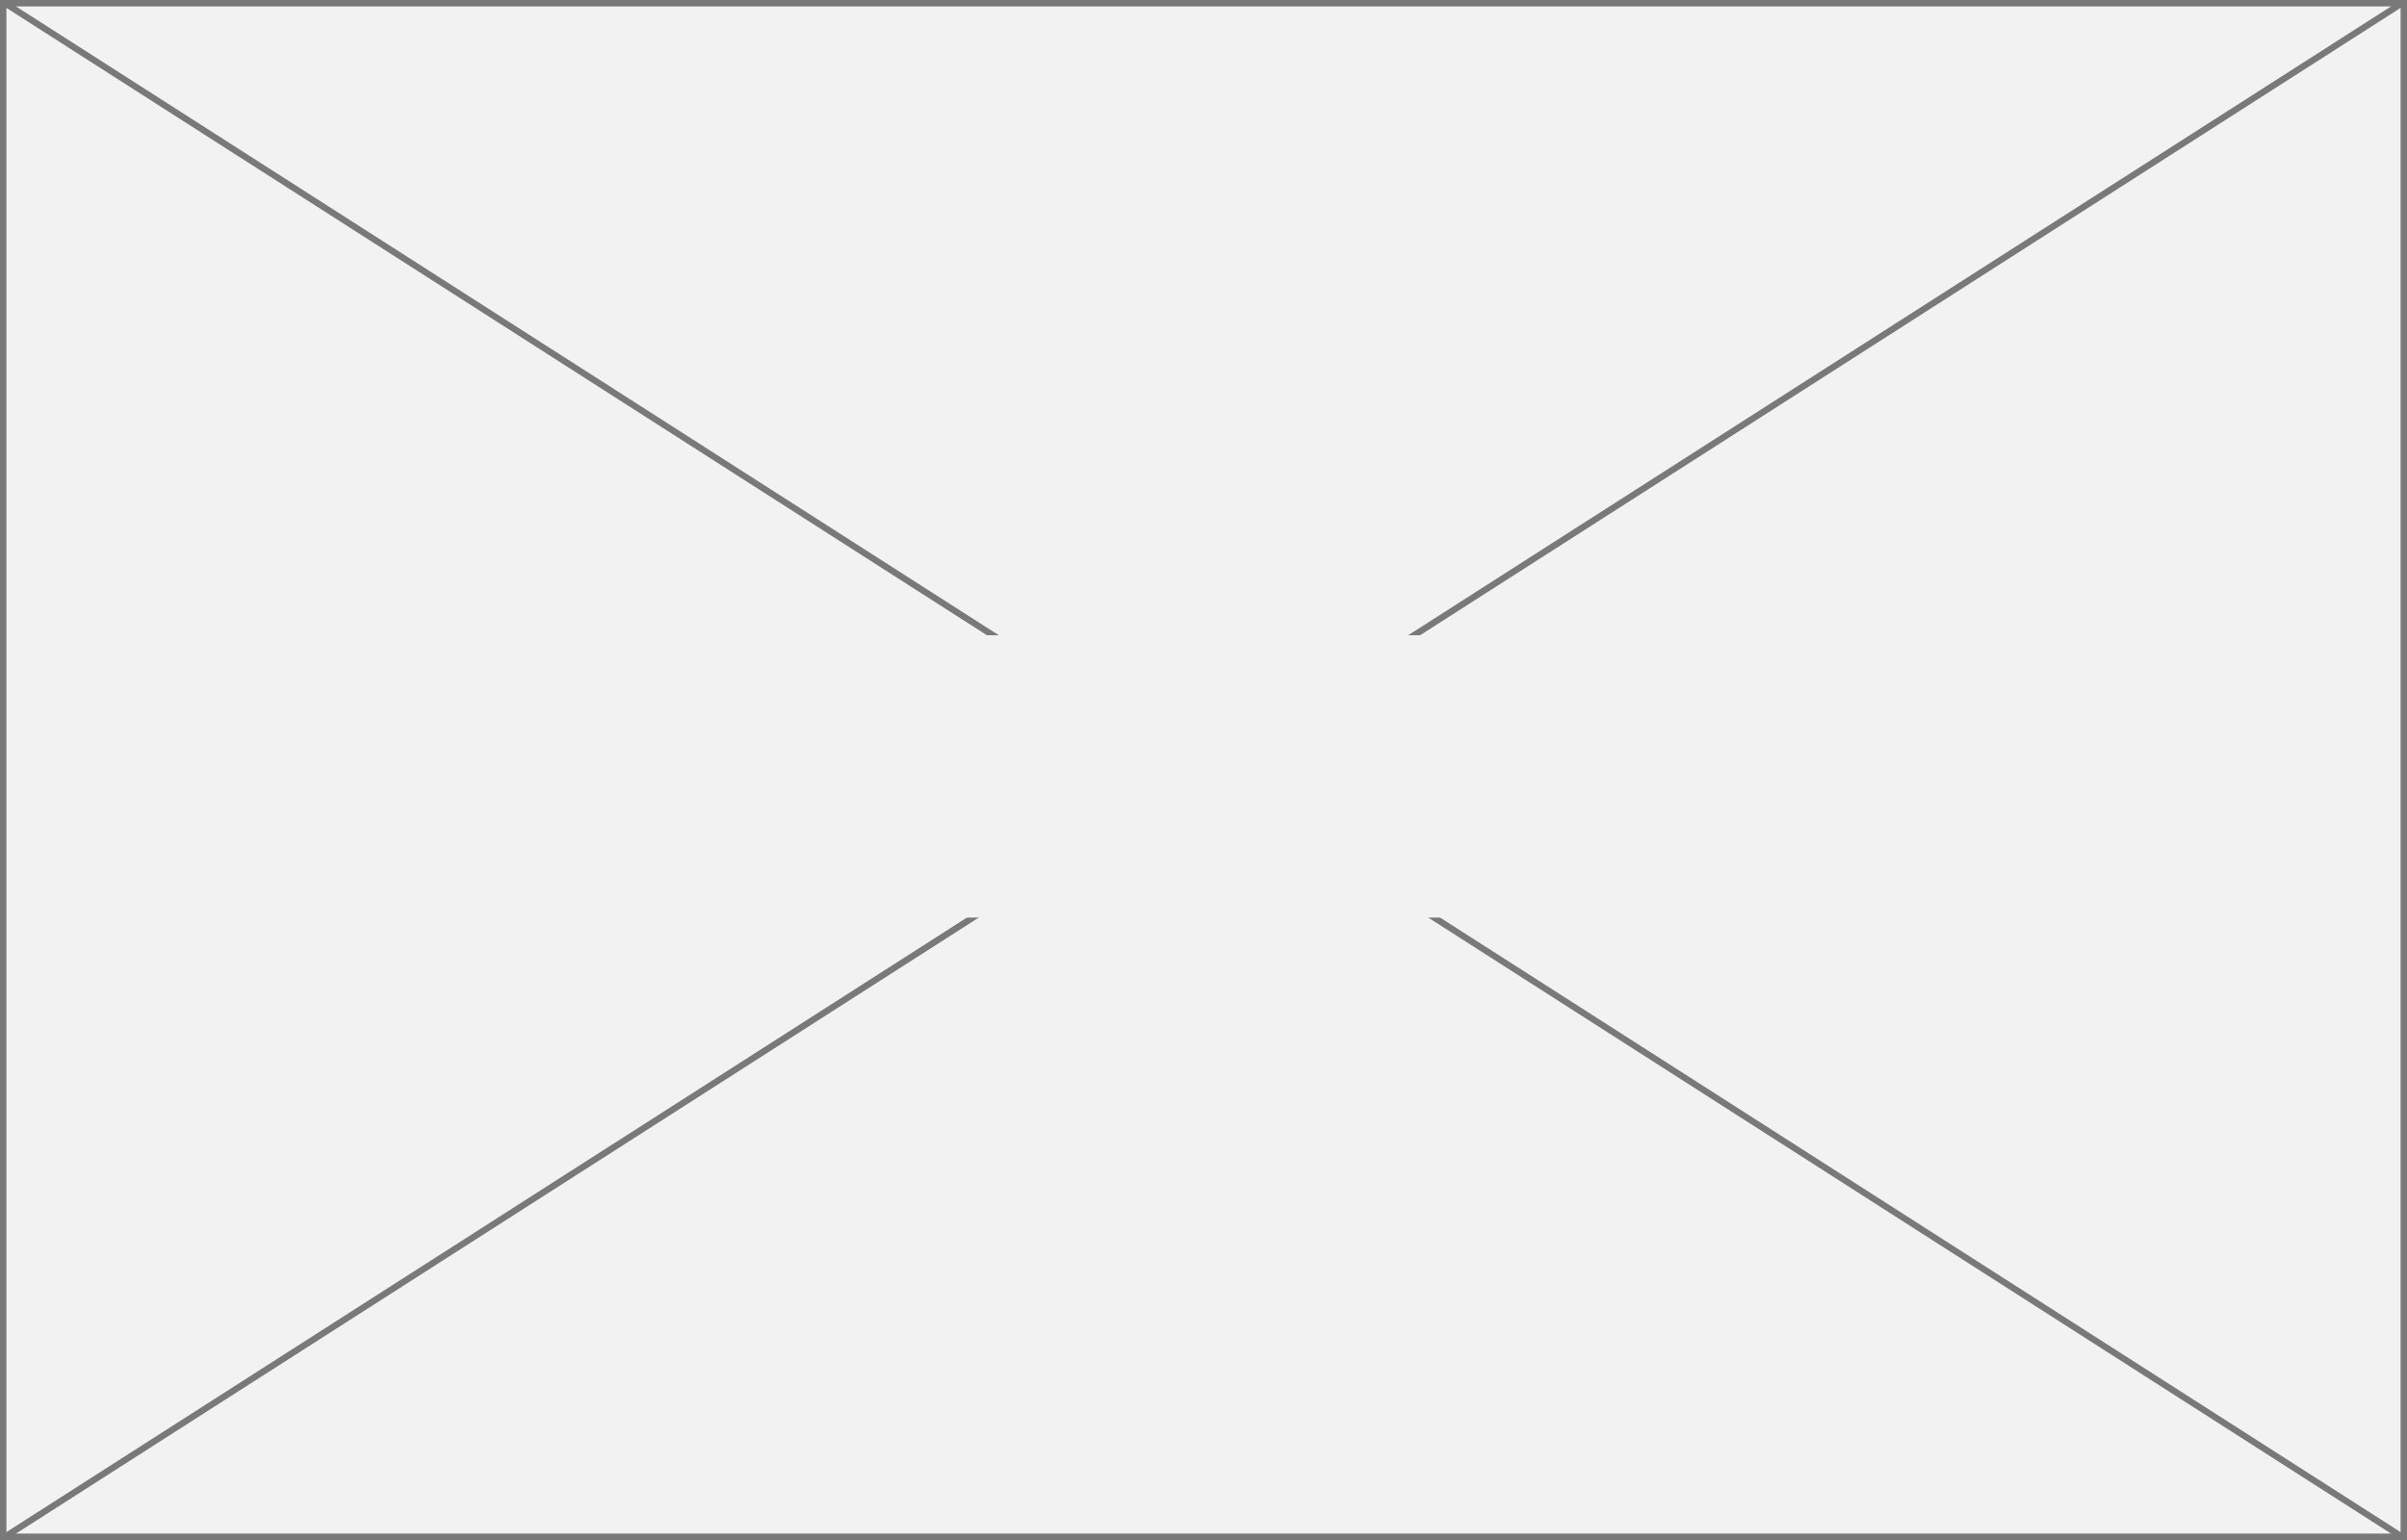
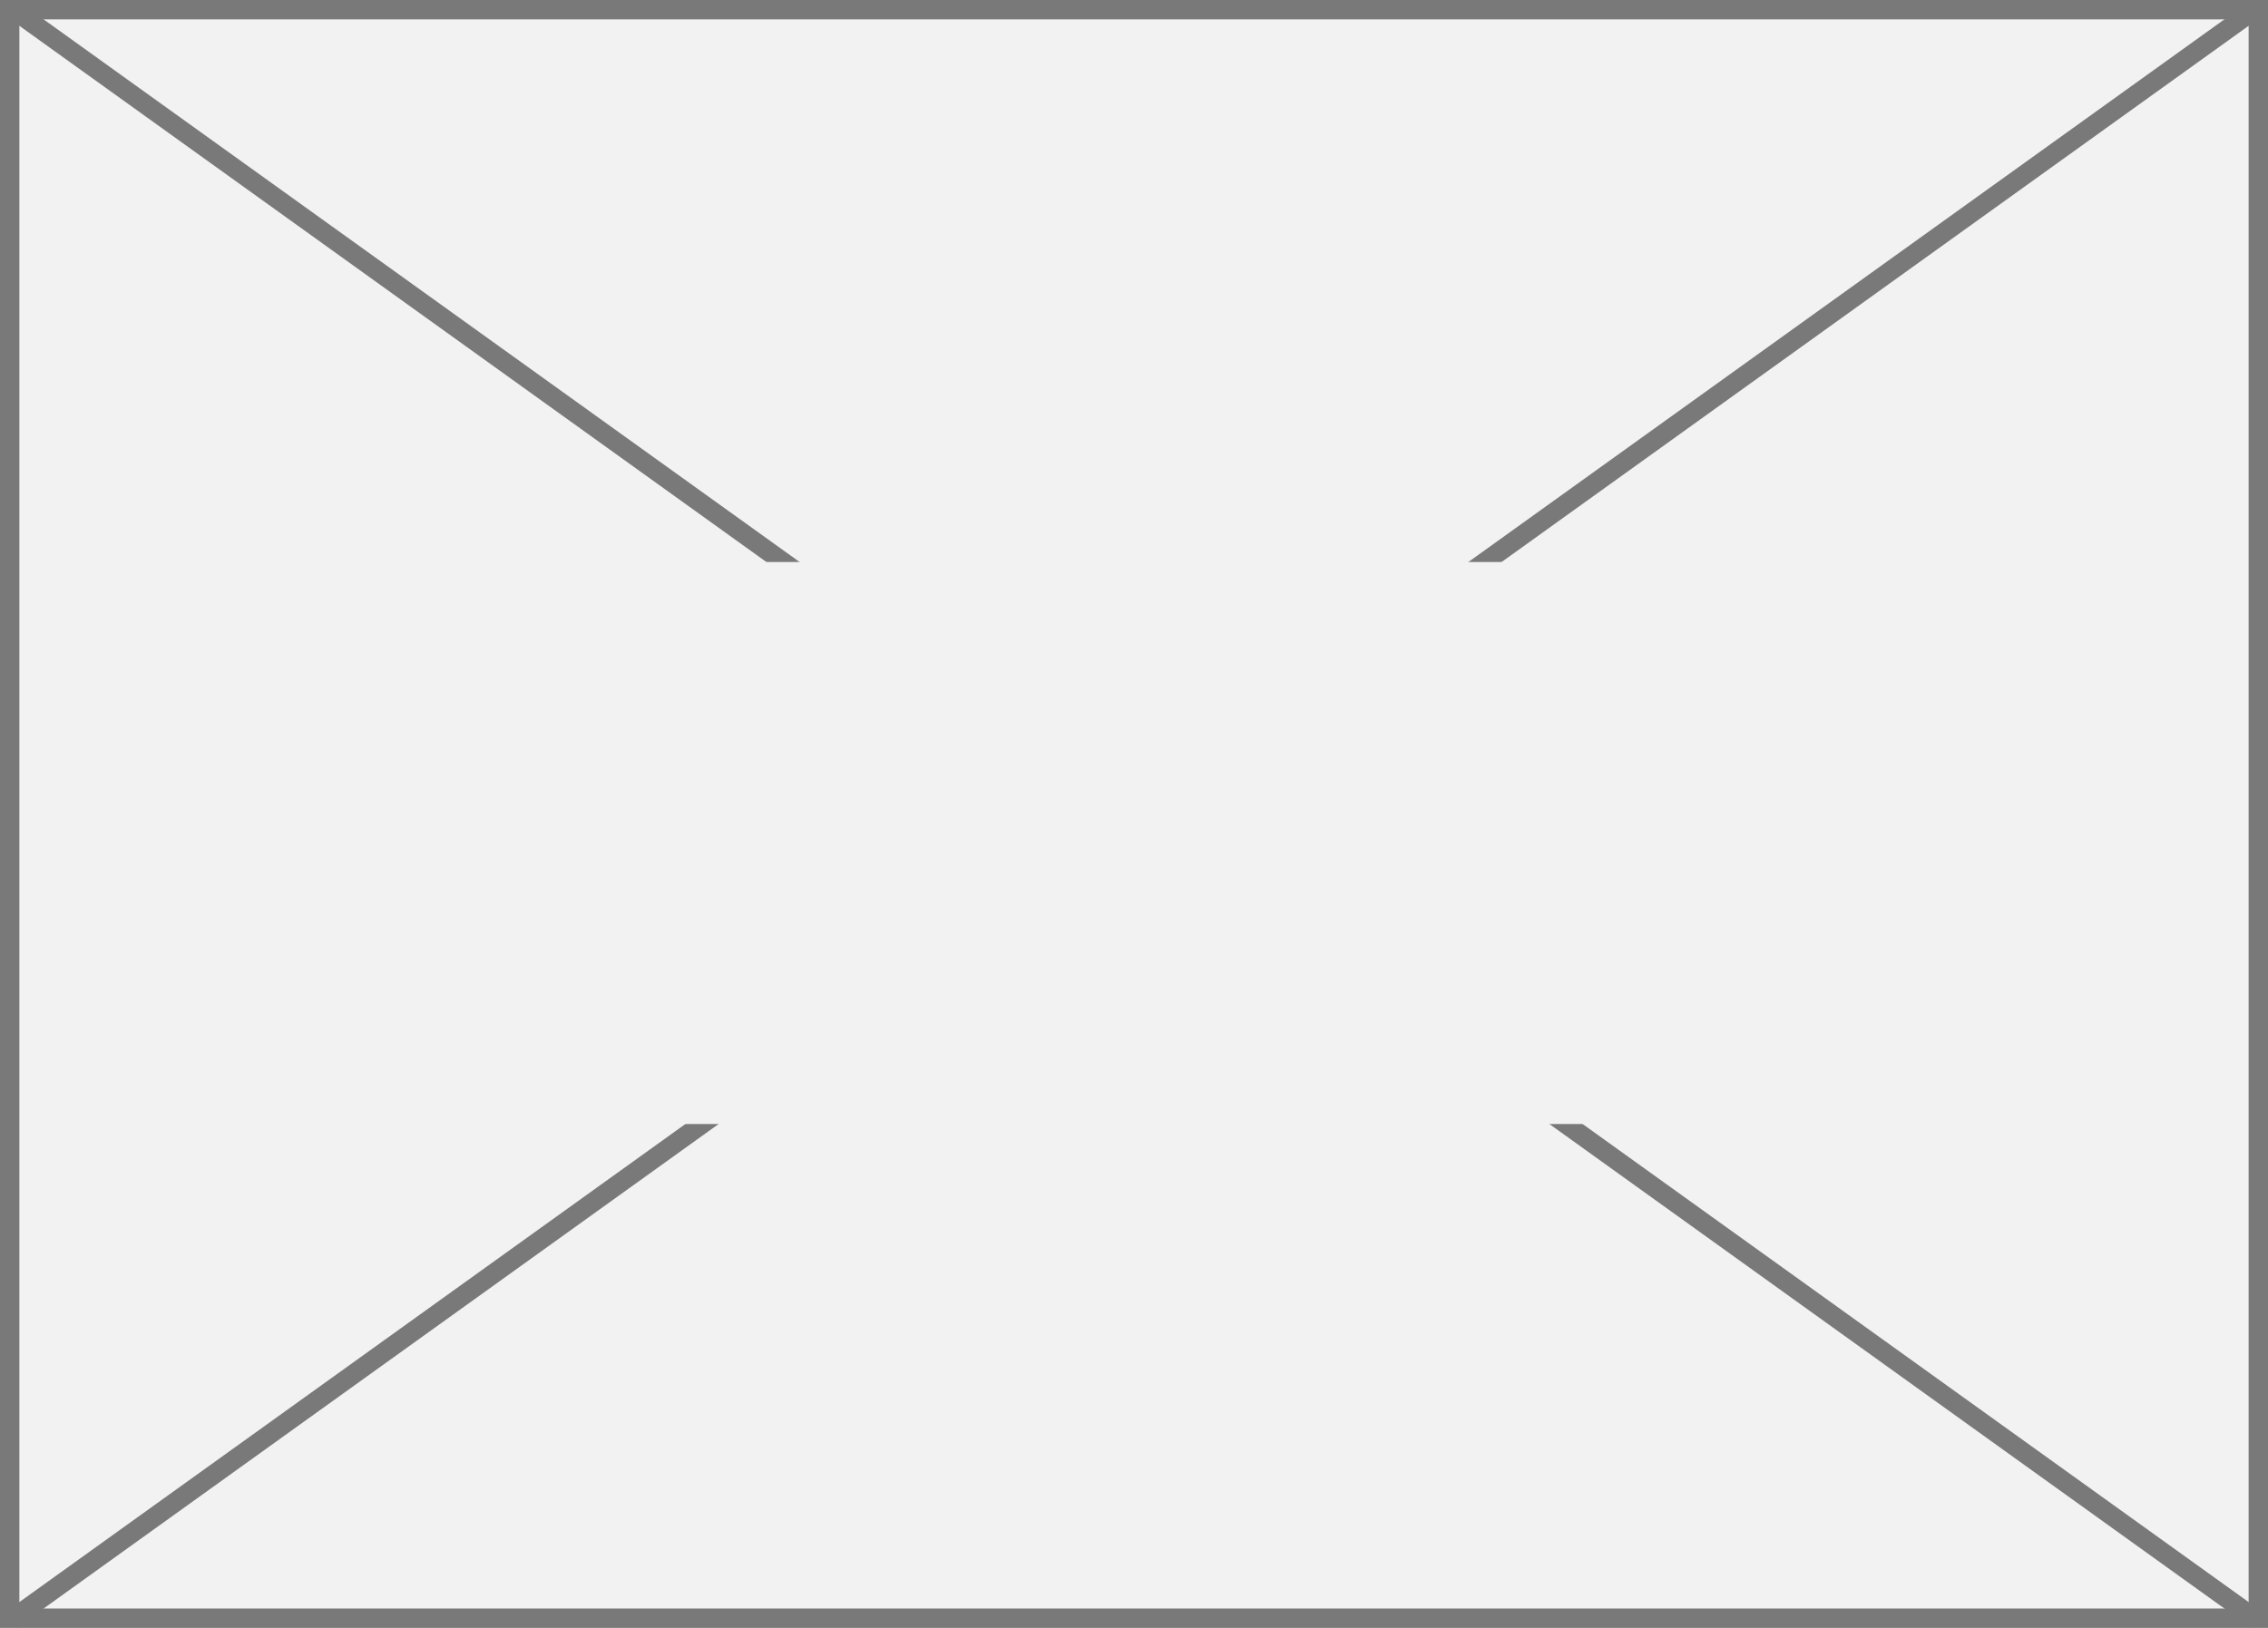
- <svg xmlns="http://www.w3.org/2000/svg" version="1.1" width="375px" height="240px">
+ <svg xmlns="http://www.w3.org/2000/svg" version="1.1" width="117px" height="84px">
  <defs>
-     <mask fill="white" id="clip2158">
-       <path d="M 146 191  L 231 191  L 231 235  L 146 235  Z M 0 92  L 375 92  L 375 332  L 0 332  Z " fill-rule="evenodd" />
+     <mask fill="white" id="clip2866">
+       <path d="M 66 134  L 121 134  L 121 163  L 66 163  Z M 34 105  L 151 105  L 151 189  L 34 189  Z " fill-rule="evenodd" />
    </mask>
  </defs>
-   <g transform="matrix(1 0 0 1 0 -92 )">
-     <path d="M 0.5 92.5  L 374.5 92.5  L 374.5 331.5  L 0.5 331.5  L 0.5 92.5  Z " fill-rule="nonzero" fill="#f2f2f2" stroke="none" />
-     <path d="M 0.5 92.5  L 374.5 92.5  L 374.5 331.5  L 0.5 331.5  L 0.5 92.5  Z " stroke-width="1" stroke="#797979" fill="none" />
-     <path d="M 0.658 92.421  L 374.342 331.579  M 374.342 92.421  L 0.658 331.579  " stroke-width="1" stroke="#797979" fill="none" mask="url(#clip2158)" />
+   <g transform="matrix(1 0 0 1 -34 -105 )">
+     <path d="M 34.5 105.5  L 150.5 105.5  L 150.5 188.5  L 34.5 188.5  L 34.5 105.5  Z " fill-rule="nonzero" fill="#f2f2f2" stroke="none" />
+     <path d="M 34.5 105.5  L 150.5 105.5  L 150.5 188.5  L 34.5 188.5  L 34.5 105.5  Z " stroke-width="1" stroke="#797979" fill="none" />
+     <path d="M 34.566 105.406  L 150.434 188.594  M 150.434 105.406  L 34.566 188.594  " stroke-width="1" stroke="#797979" fill="none" mask="url(#clip2866)" />
  </g>
</svg>
